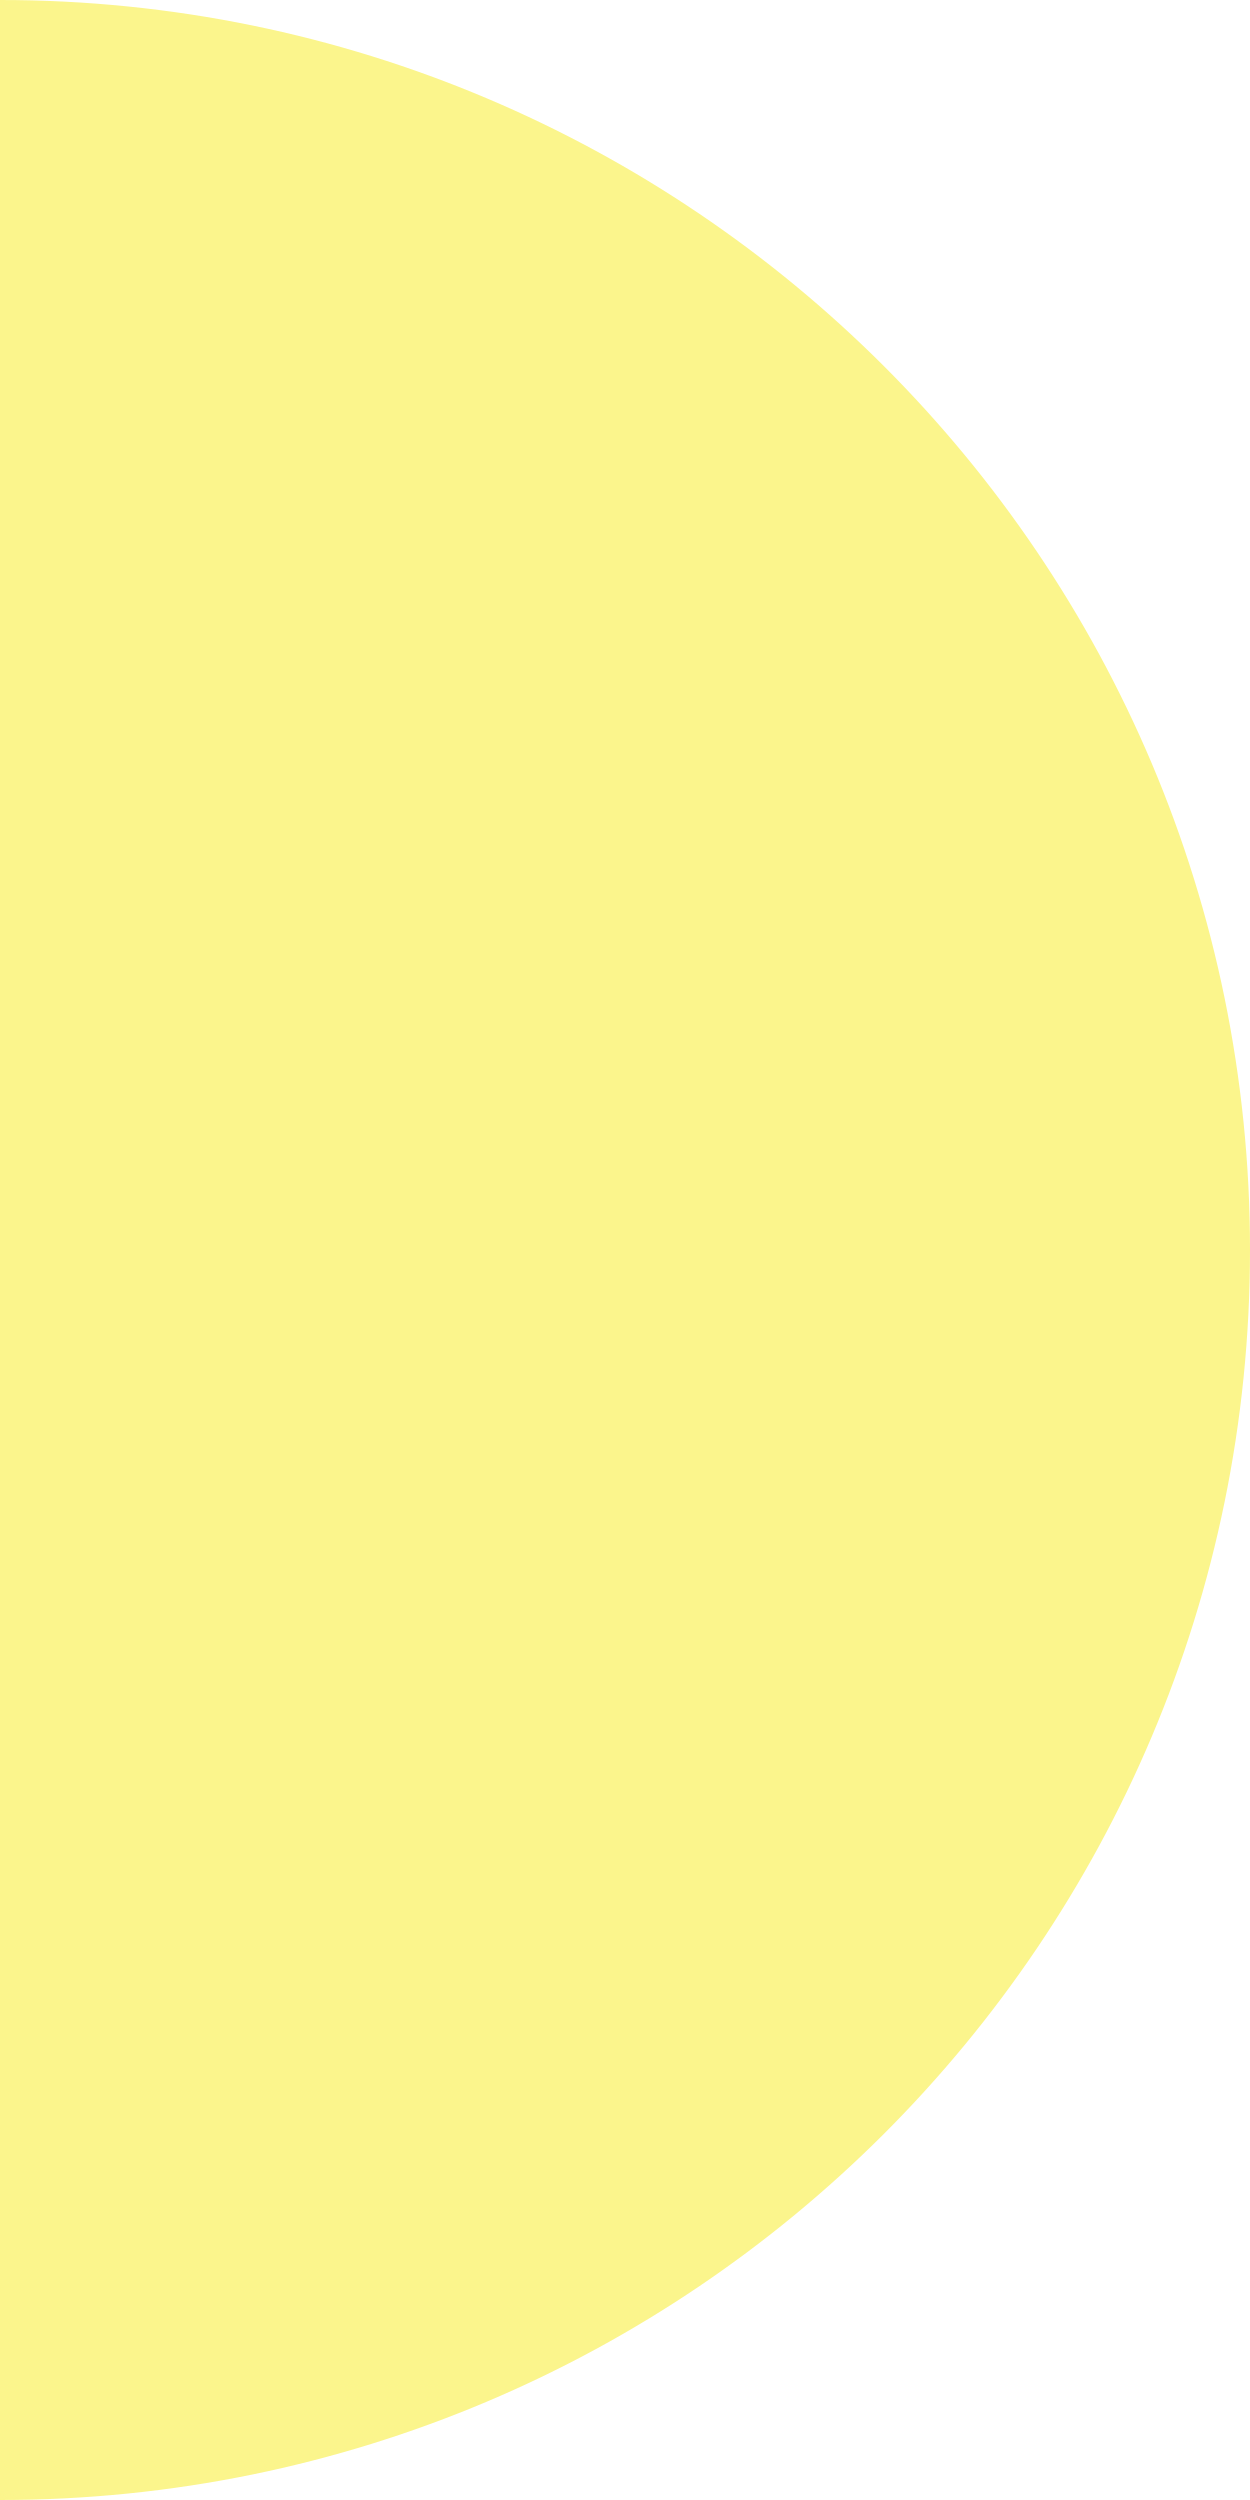
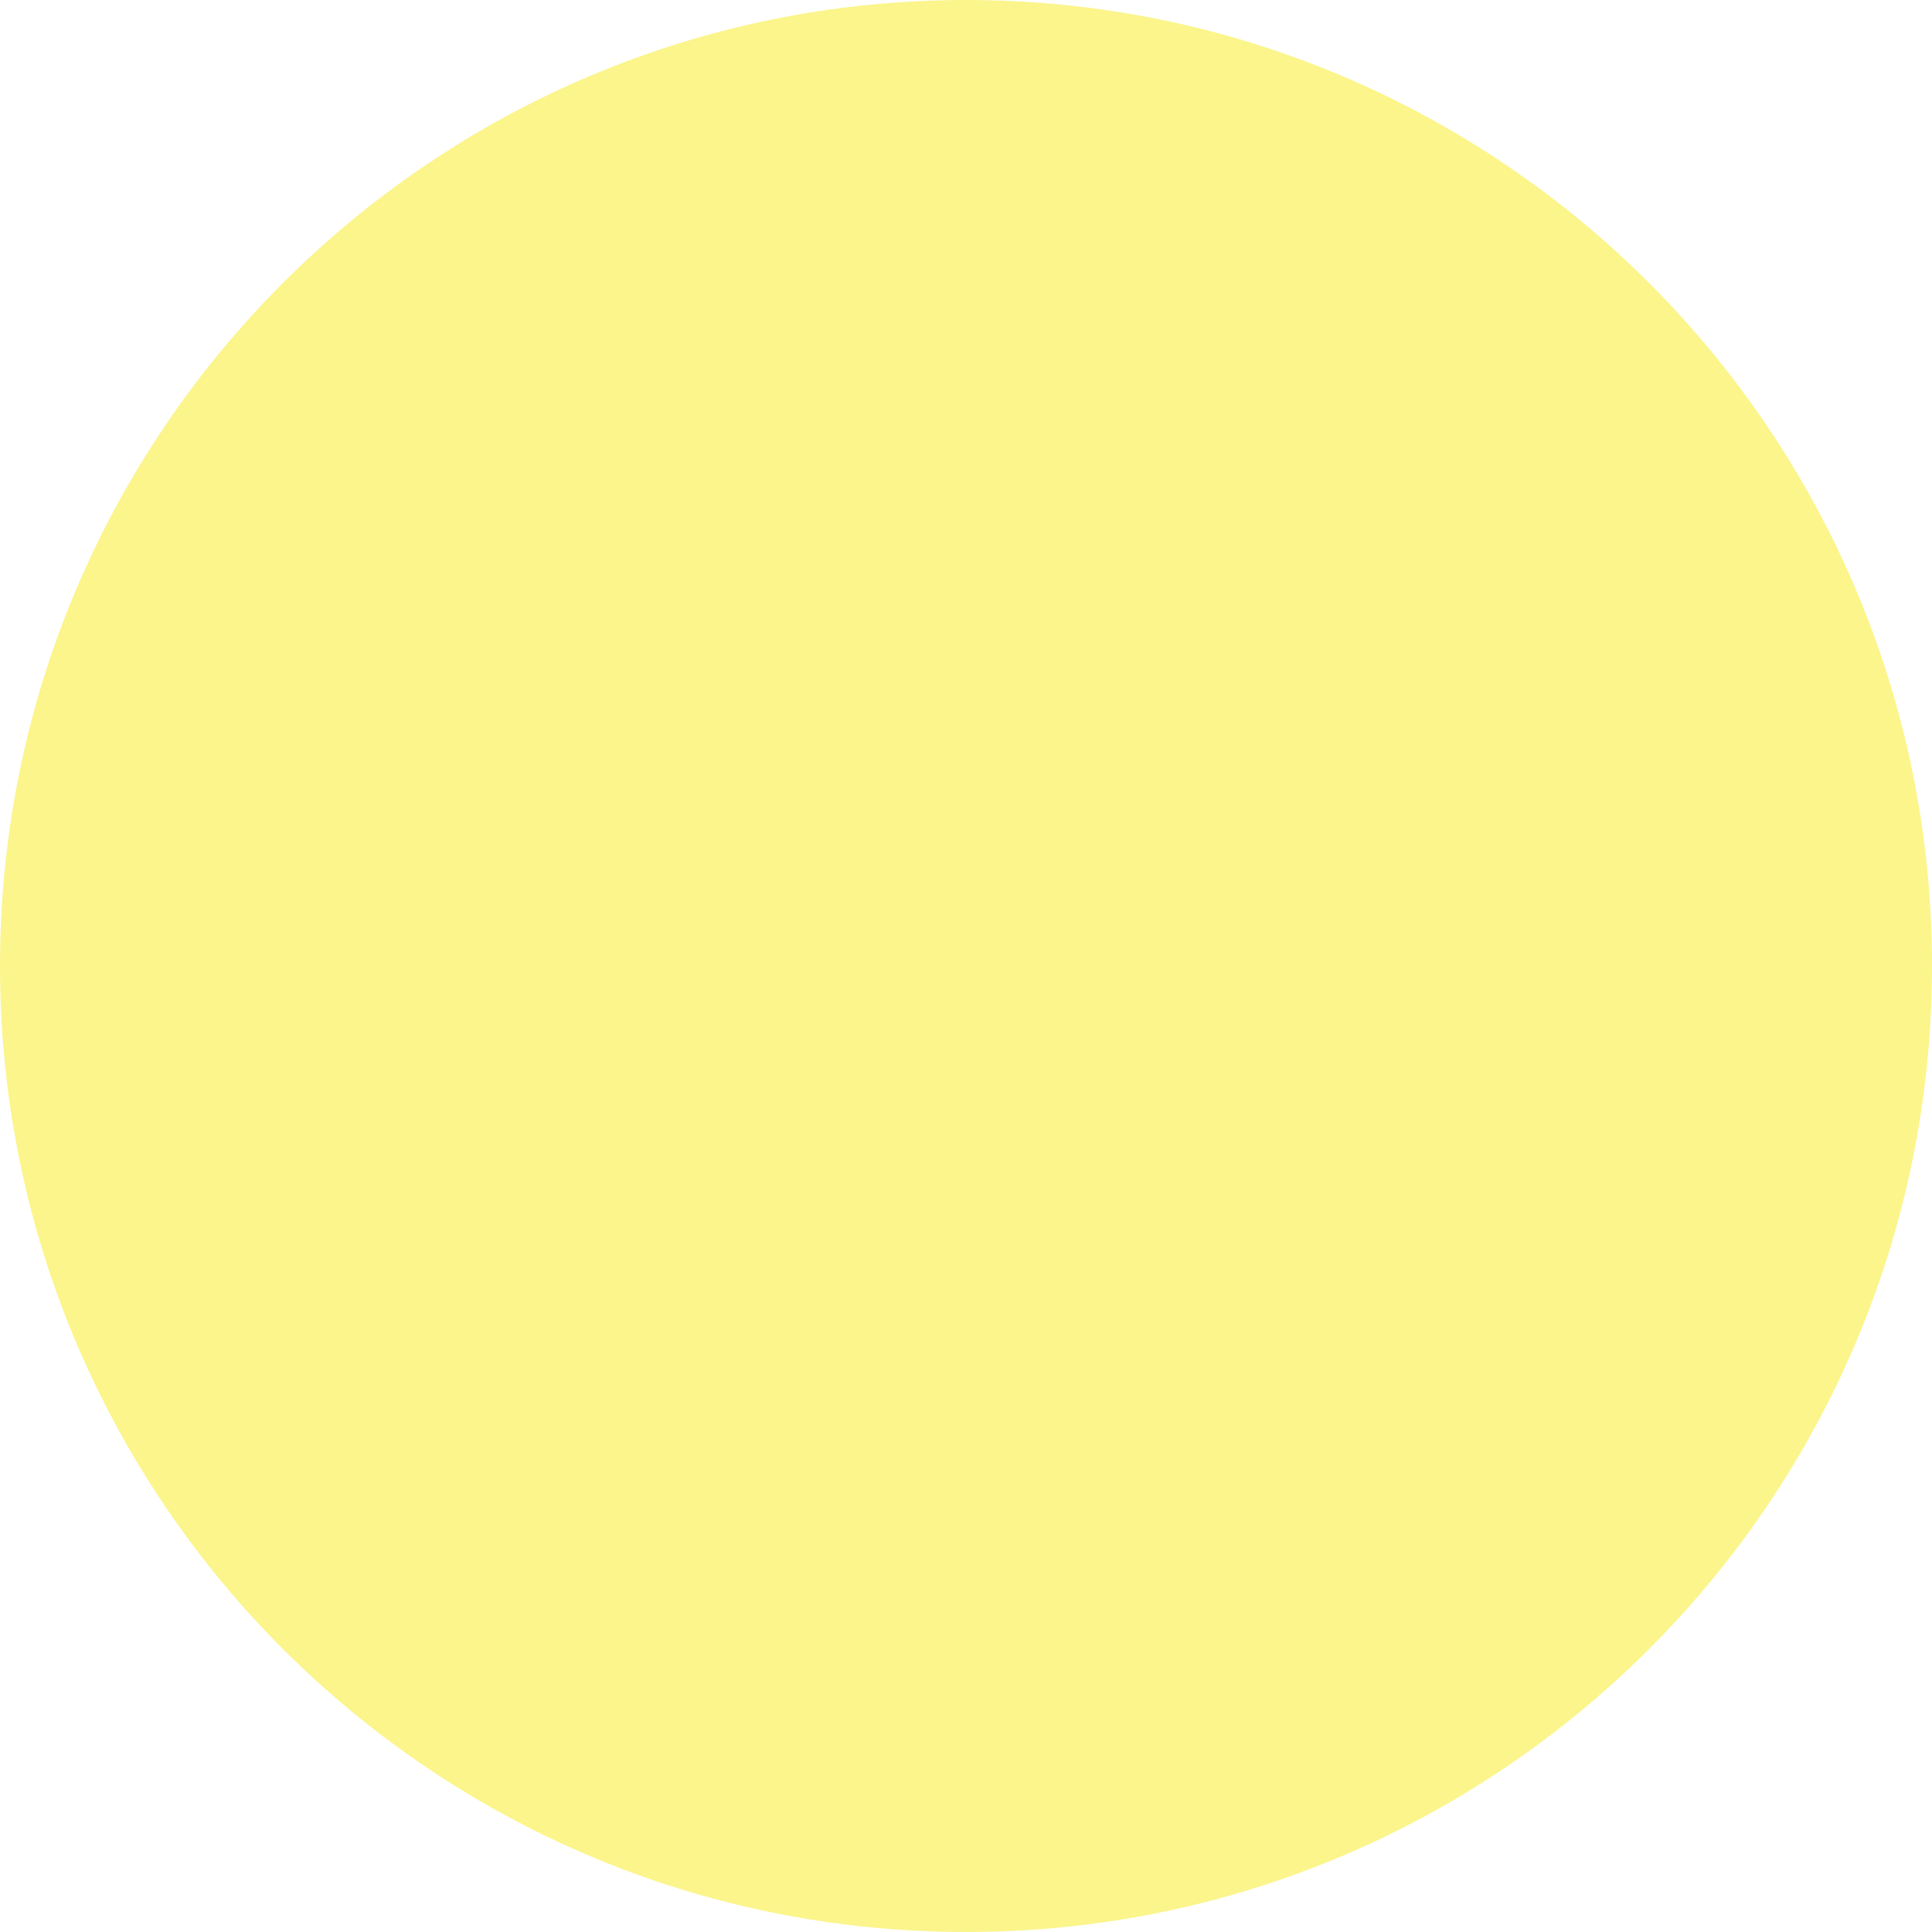
- <svg xmlns="http://www.w3.org/2000/svg" viewBox="0 0 217 434">
+ <svg xmlns="http://www.w3.org/2000/svg" viewBox="0 0 434 434">
  <defs>
    <style>.cls-1{fill:#fbf58c;}</style>
  </defs>
  <g id="レイヤー_2" data-name="レイヤー 2">
    <g id="レイヤー_1-2" data-name="レイヤー 1">
-       <path class="cls-1" d="M0,0C119.85,0,217,97.15,217,217S119.85,434,0,434" />
+       <circle class="cls-1" cx="217" cy="217" r="217" />
    </g>
  </g>
</svg>
